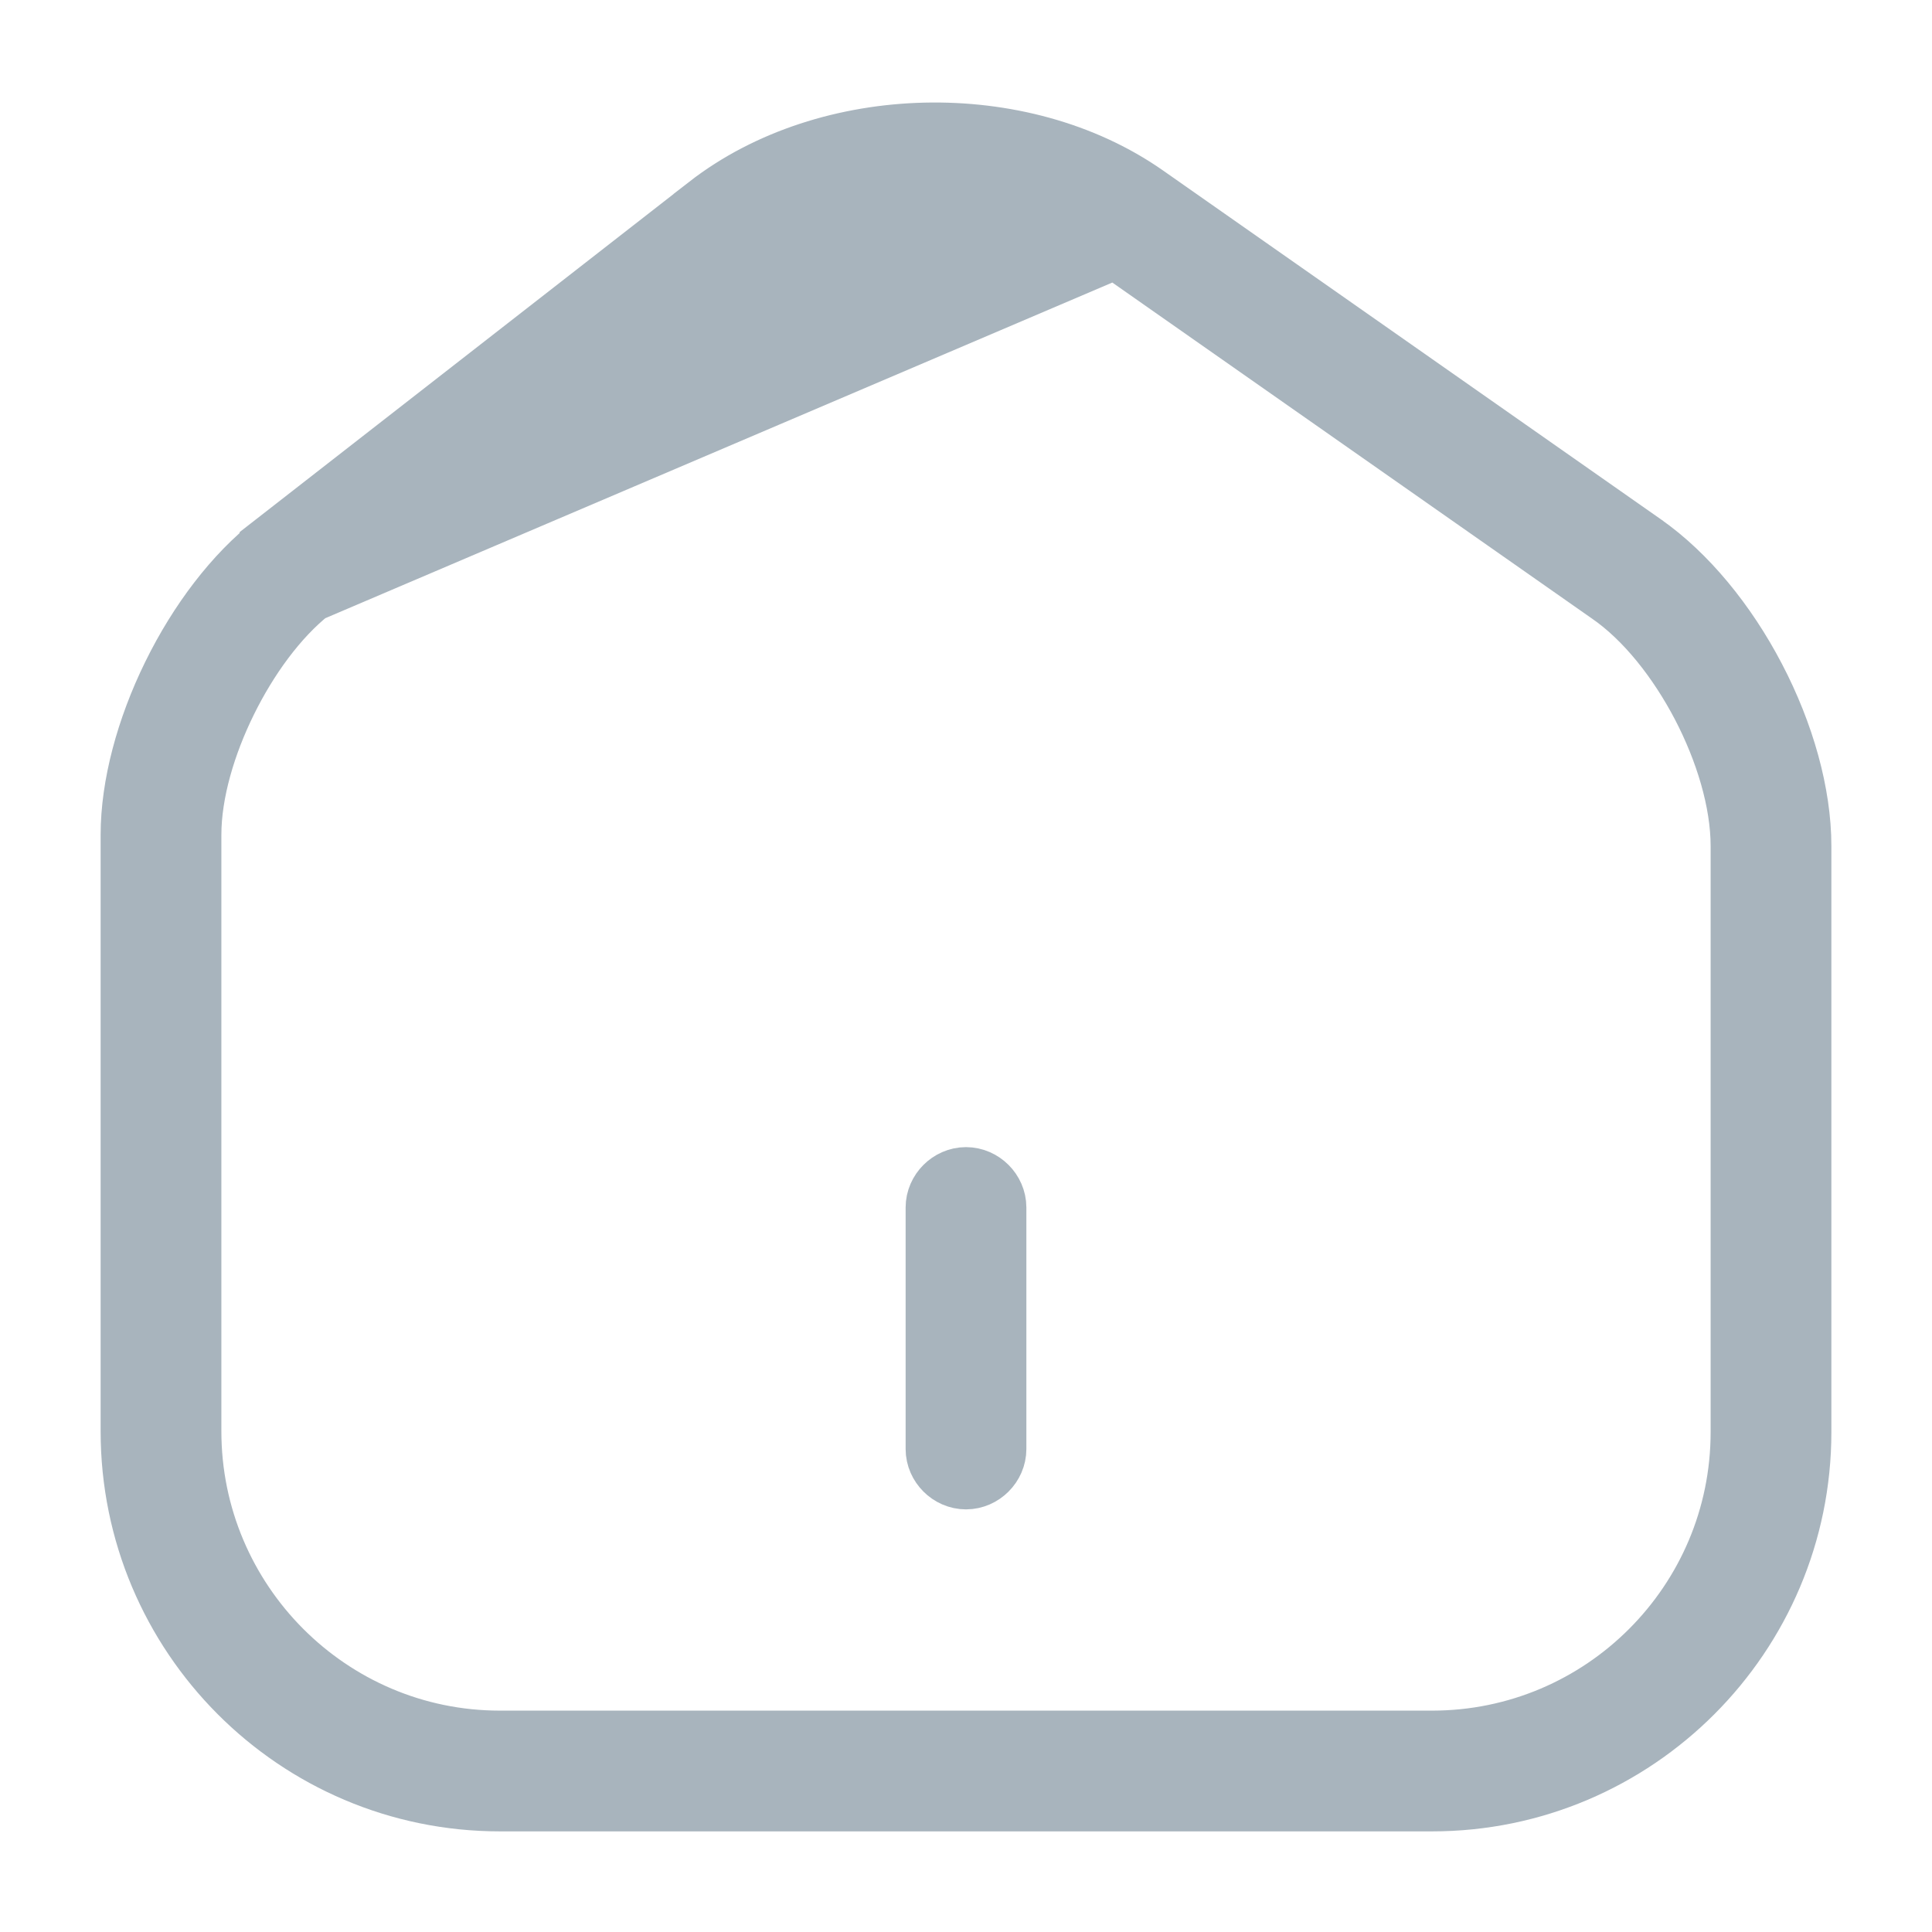
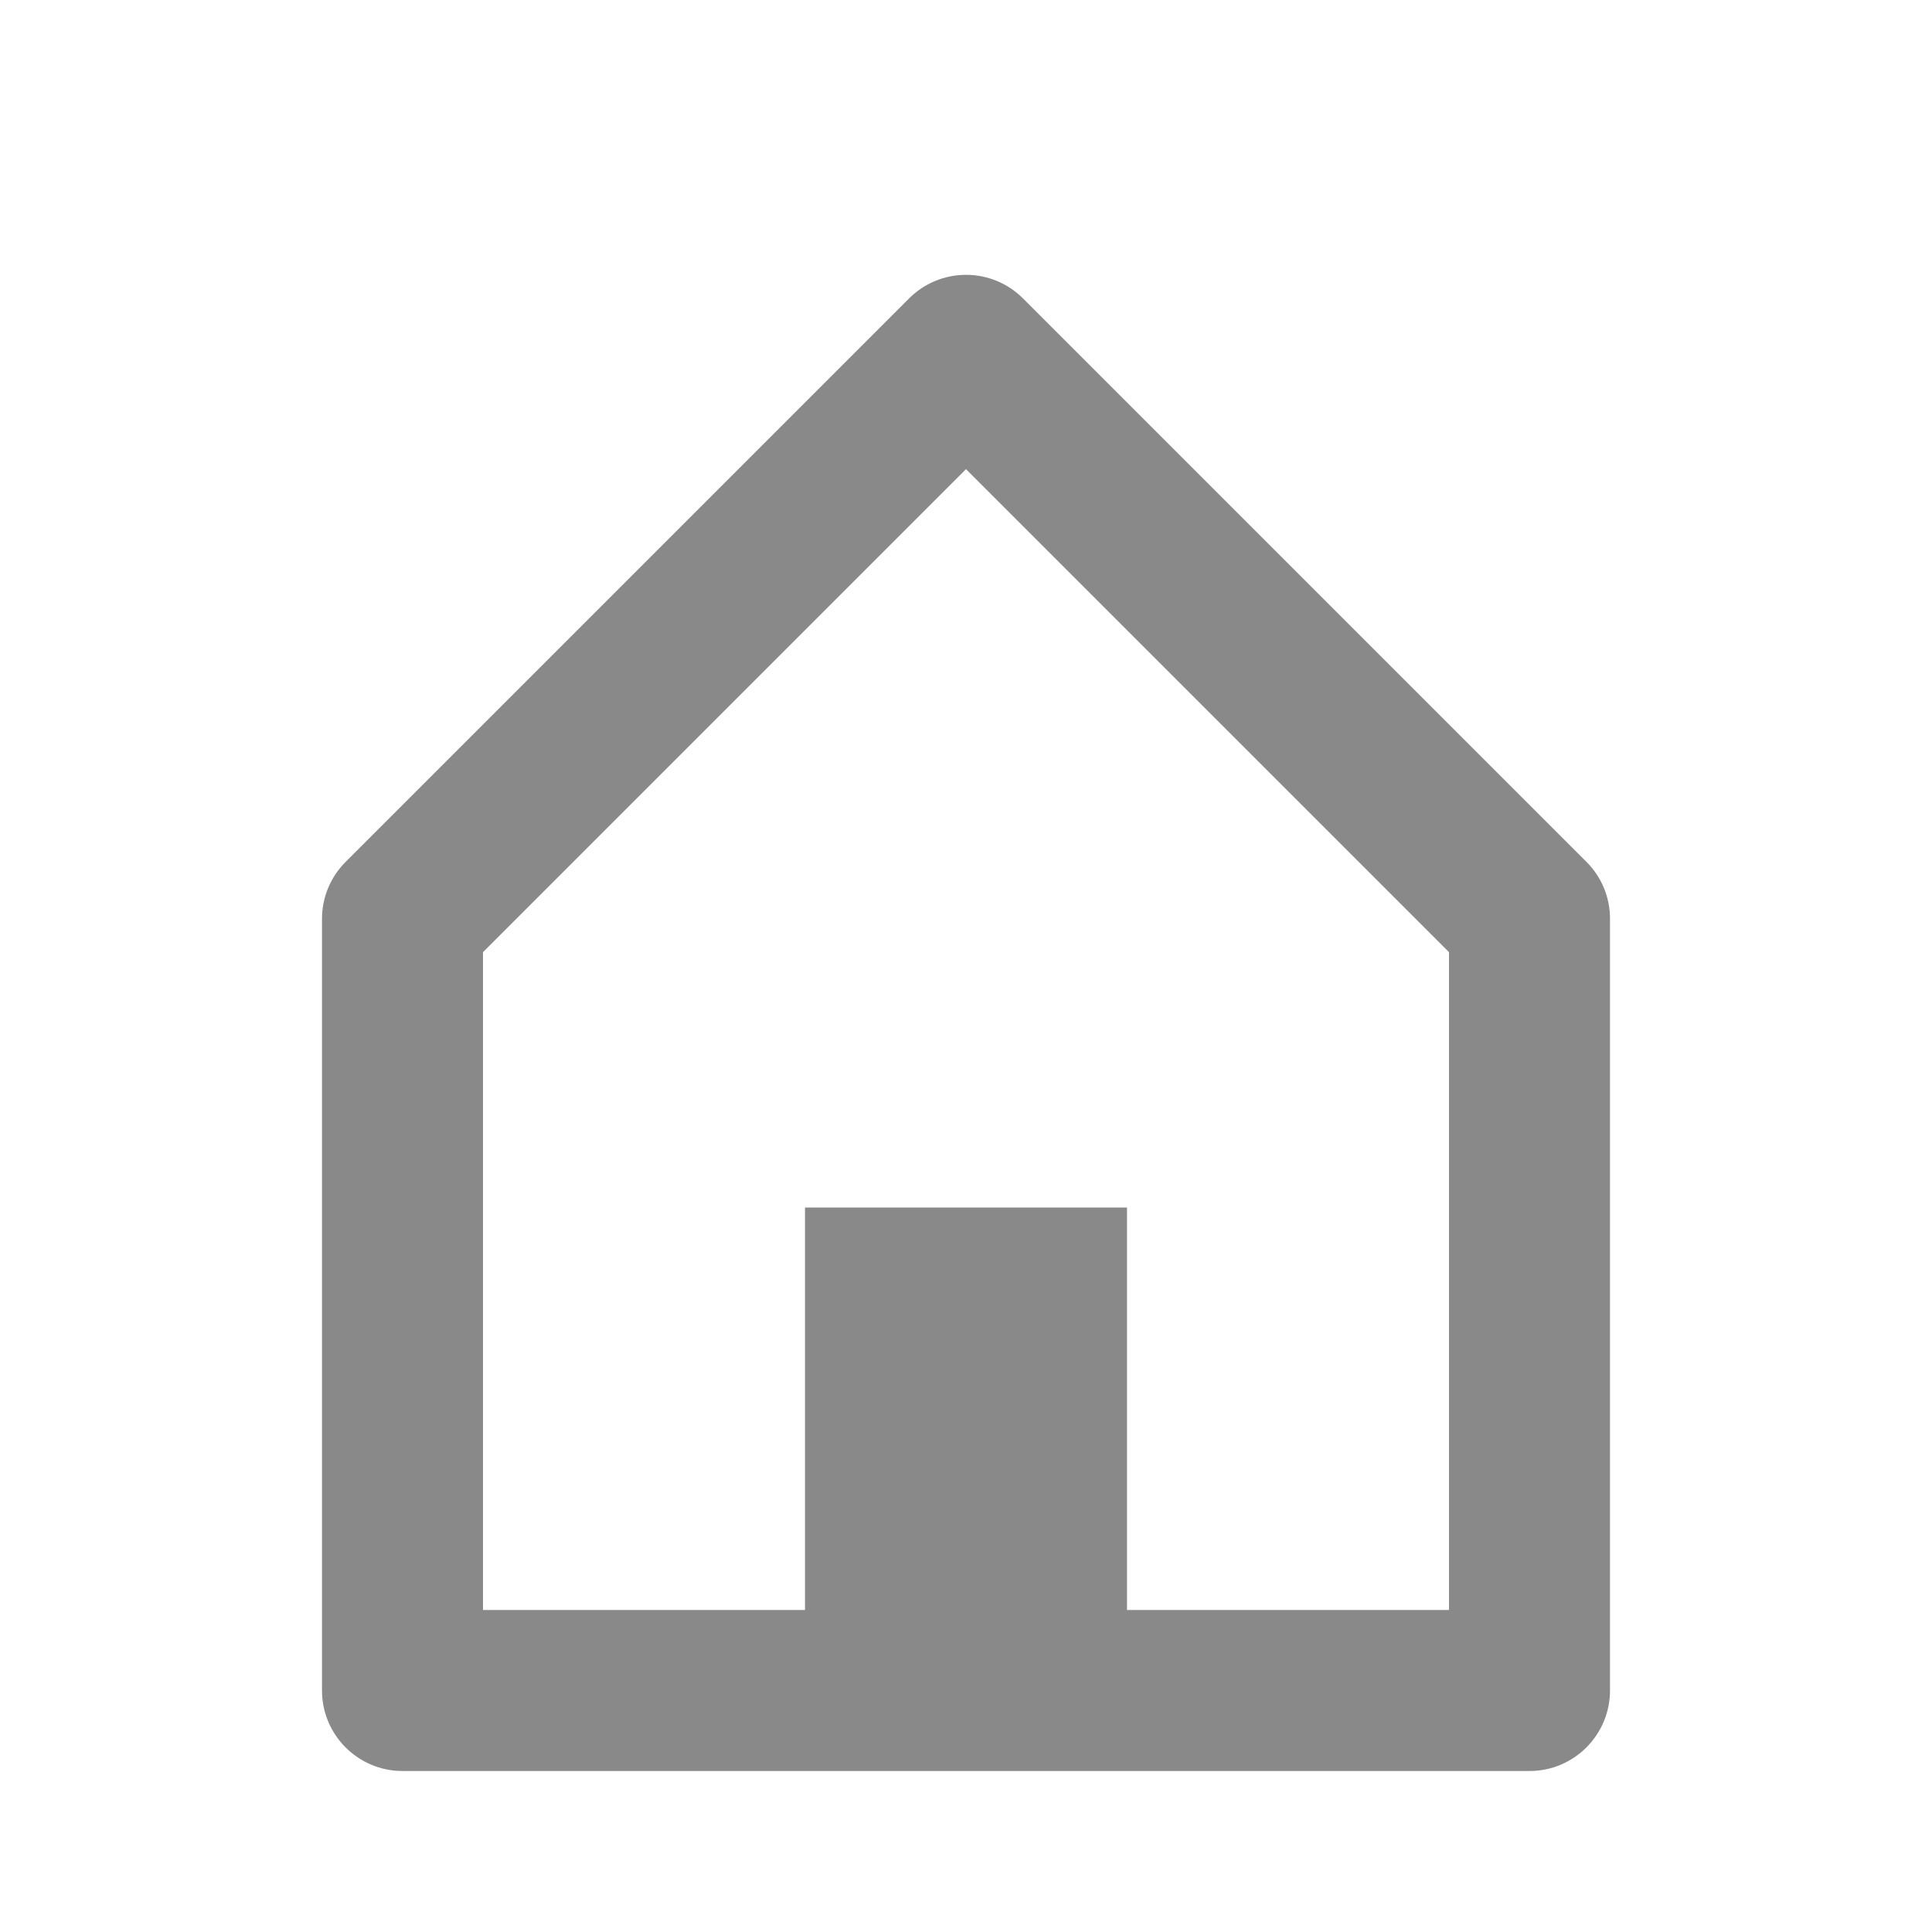
<svg xmlns="http://www.w3.org/2000/svg" width="24" height="24" viewBox="0 0 24 24" fill="none">
-   <path d="M3.783 7.246L3.783 7.246L9.173 3.046C9.173 3.046 9.173 3.046 9.173 3.046C9.82 2.541 10.674 2.294 11.505 2.276C12.337 2.258 13.203 2.467 13.877 2.94L3.783 7.246ZM3.783 7.246L3.78 7.247C3.349 7.588 2.972 8.114 2.705 8.657C2.438 9.198 2.25 9.818 2.25 10.37V17.78C2.25 19.964 4.022 21.75 6.21 21.75H17.79C19.976 21.75 21.75 19.976 21.75 17.79V10.51C21.75 9.925 21.545 9.272 21.25 8.706C20.955 8.142 20.538 7.6 20.055 7.269L13.877 2.941L3.783 7.246ZM3.477 6.855L3.477 6.854L8.867 2.655C8.867 2.655 8.867 2.654 8.867 2.654C8.867 2.654 8.867 2.654 8.867 2.654C10.313 1.53 12.662 1.475 14.163 2.529L14.163 2.529L20.343 6.859L20.344 6.86C20.858 7.219 21.34 7.802 21.693 8.479C22.047 9.156 22.25 9.884 22.25 10.51V17.79C22.25 20.244 20.253 22.25 17.79 22.25H6.21C3.747 22.25 1.75 20.245 1.75 17.78V10.37C1.75 9.785 1.933 9.093 2.254 8.44C2.574 7.788 3.011 7.217 3.477 6.855Z" fill="#A8B4BD" stroke="#A8B4BD" />
-   <path d="M12 18.25C11.866 18.25 11.75 18.134 11.75 18V15C11.75 14.866 11.866 14.75 12 14.75C12.134 14.75 12.25 14.866 12.25 15V18C12.25 18.134 12.134 18.25 12 18.25Z" fill="#292D32" stroke="#A8B4BD" />
+   <path d="M19 22H5C4.448 22 4 21.552 4 21V11.414C4 11.149 4.105 10.895 4.293 10.707L11.293 3.707C11.481 3.519 11.735 3.414 12.001 3.414C12.266 3.414 12.52 3.519 12.708 3.707L19.708 10.707C19.896 10.894 20.001 11.149 20 11.414V21C20 21.552 19.552 22 19 22ZM10 15H14V20H18V11.828L12 5.828L6 11.828V20H10V15Z" fill="#898989" />
</svg>
